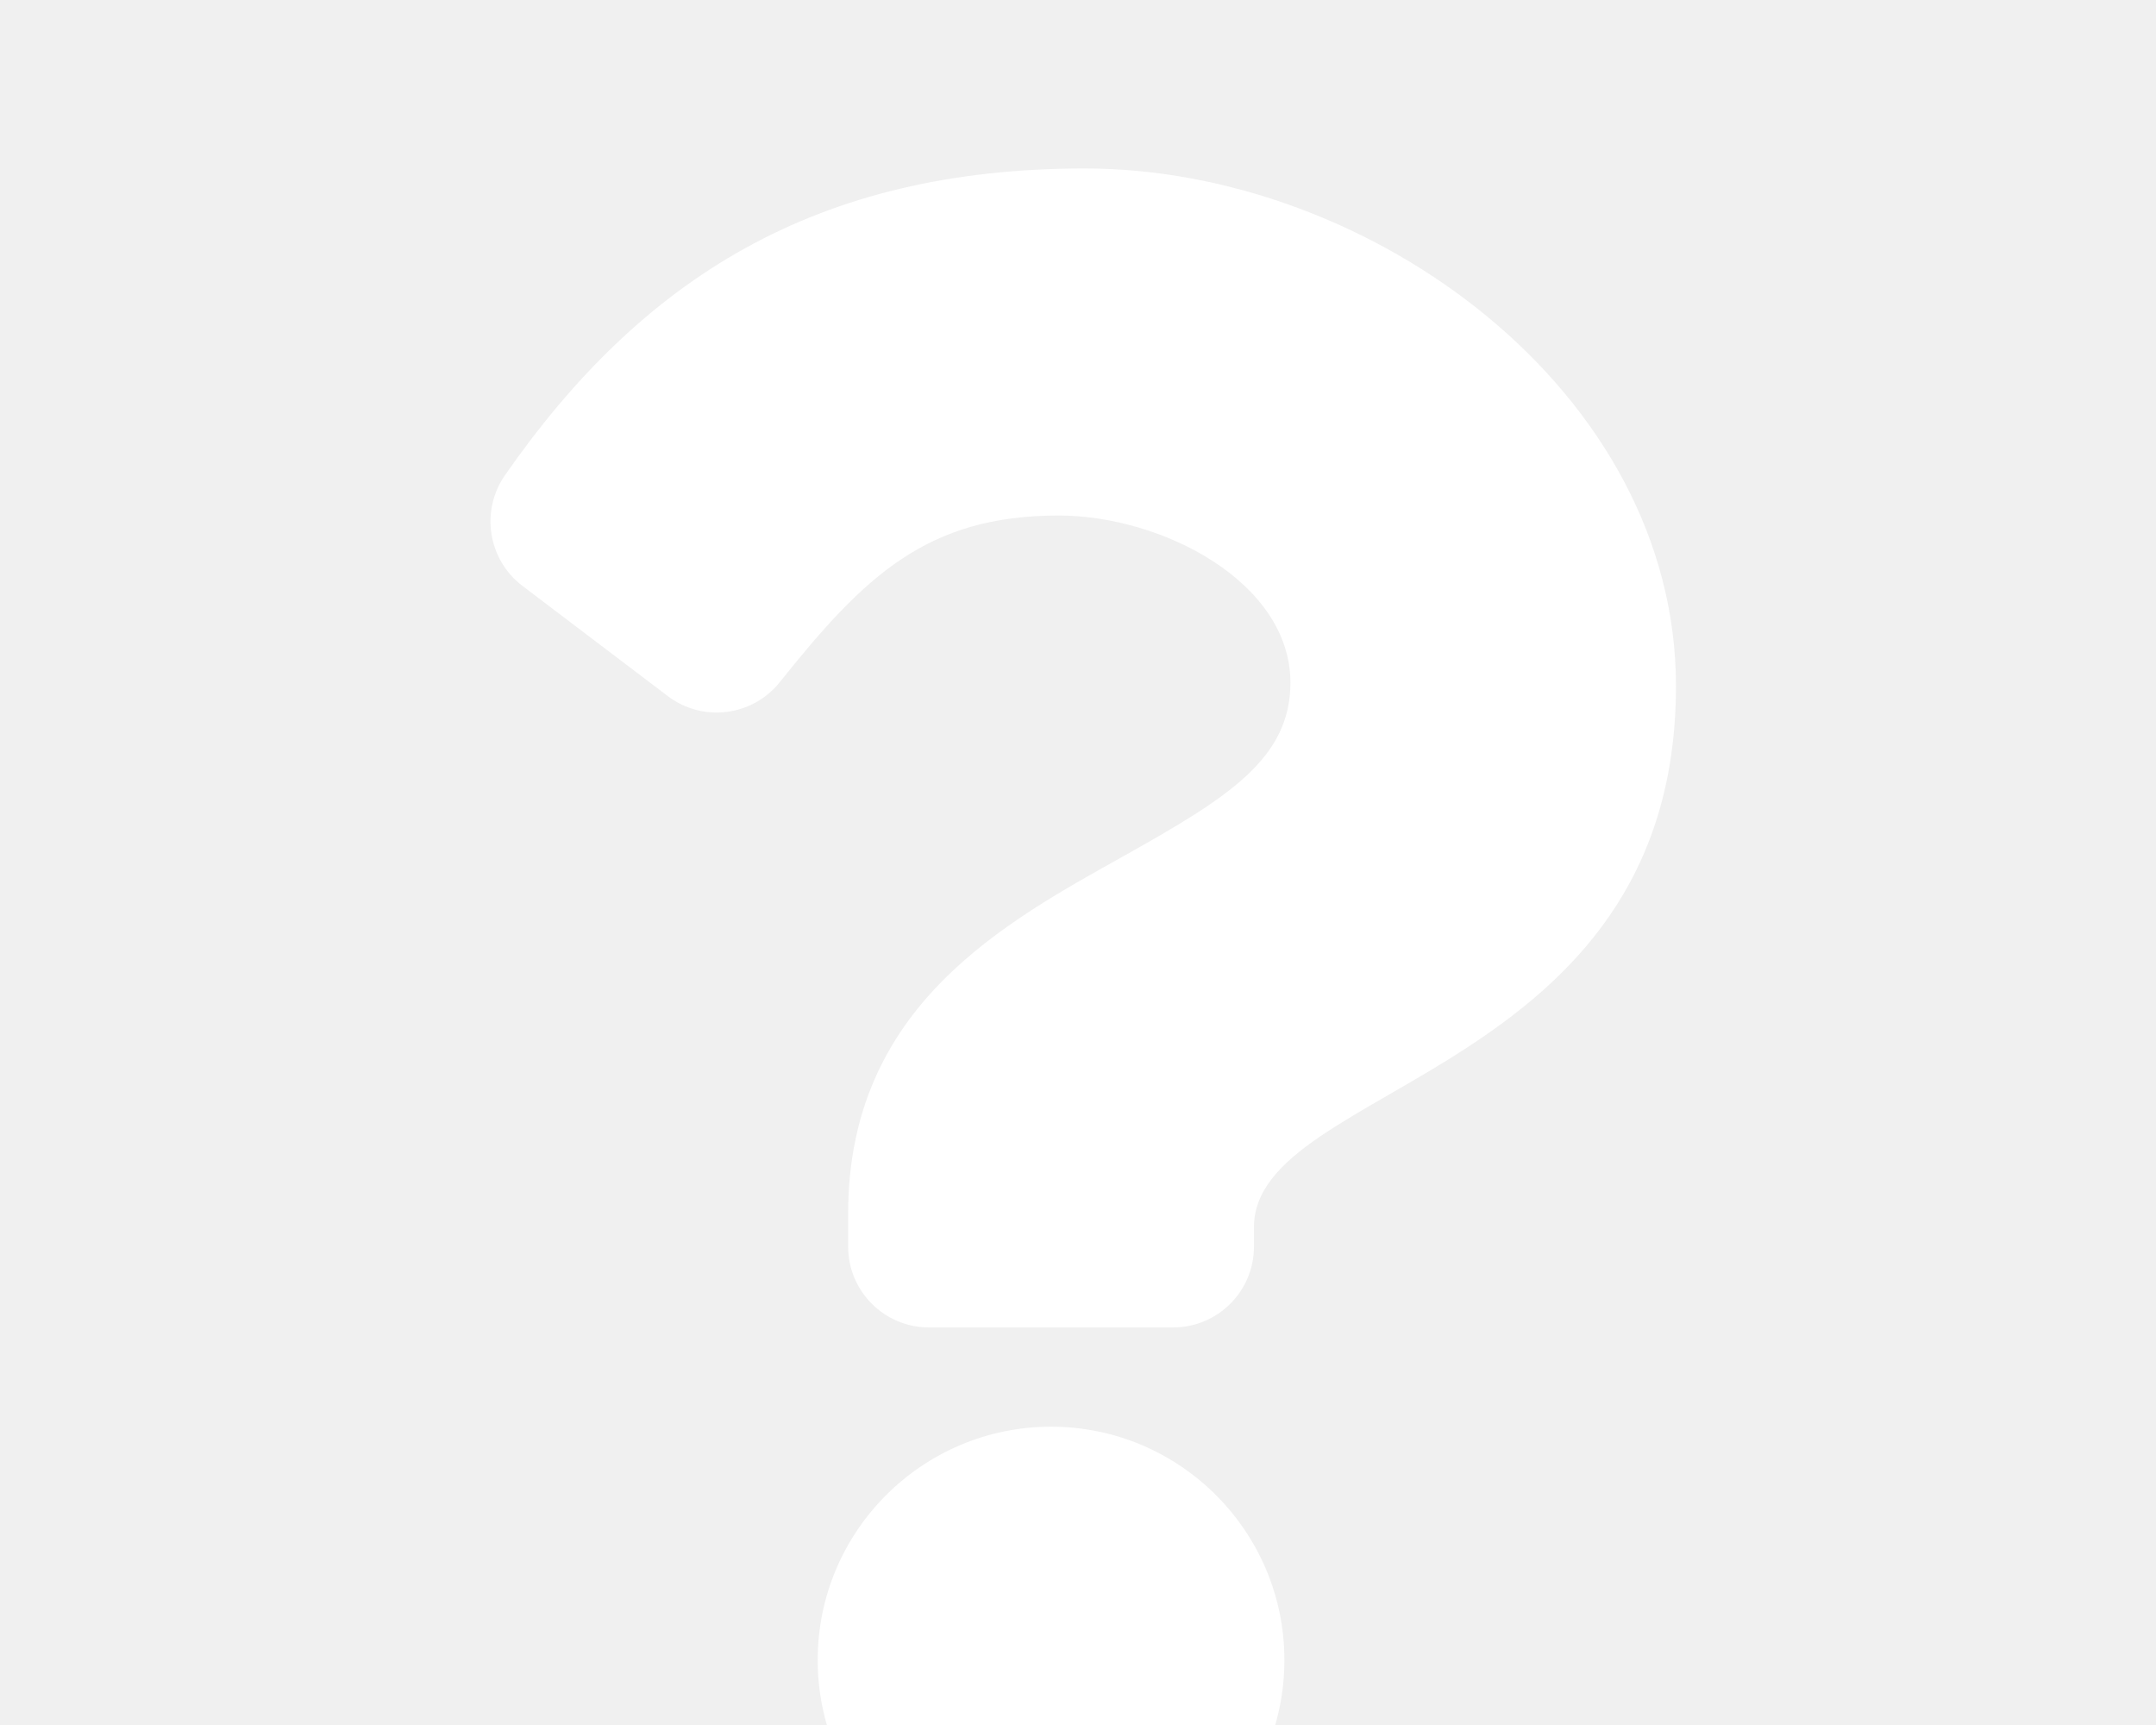
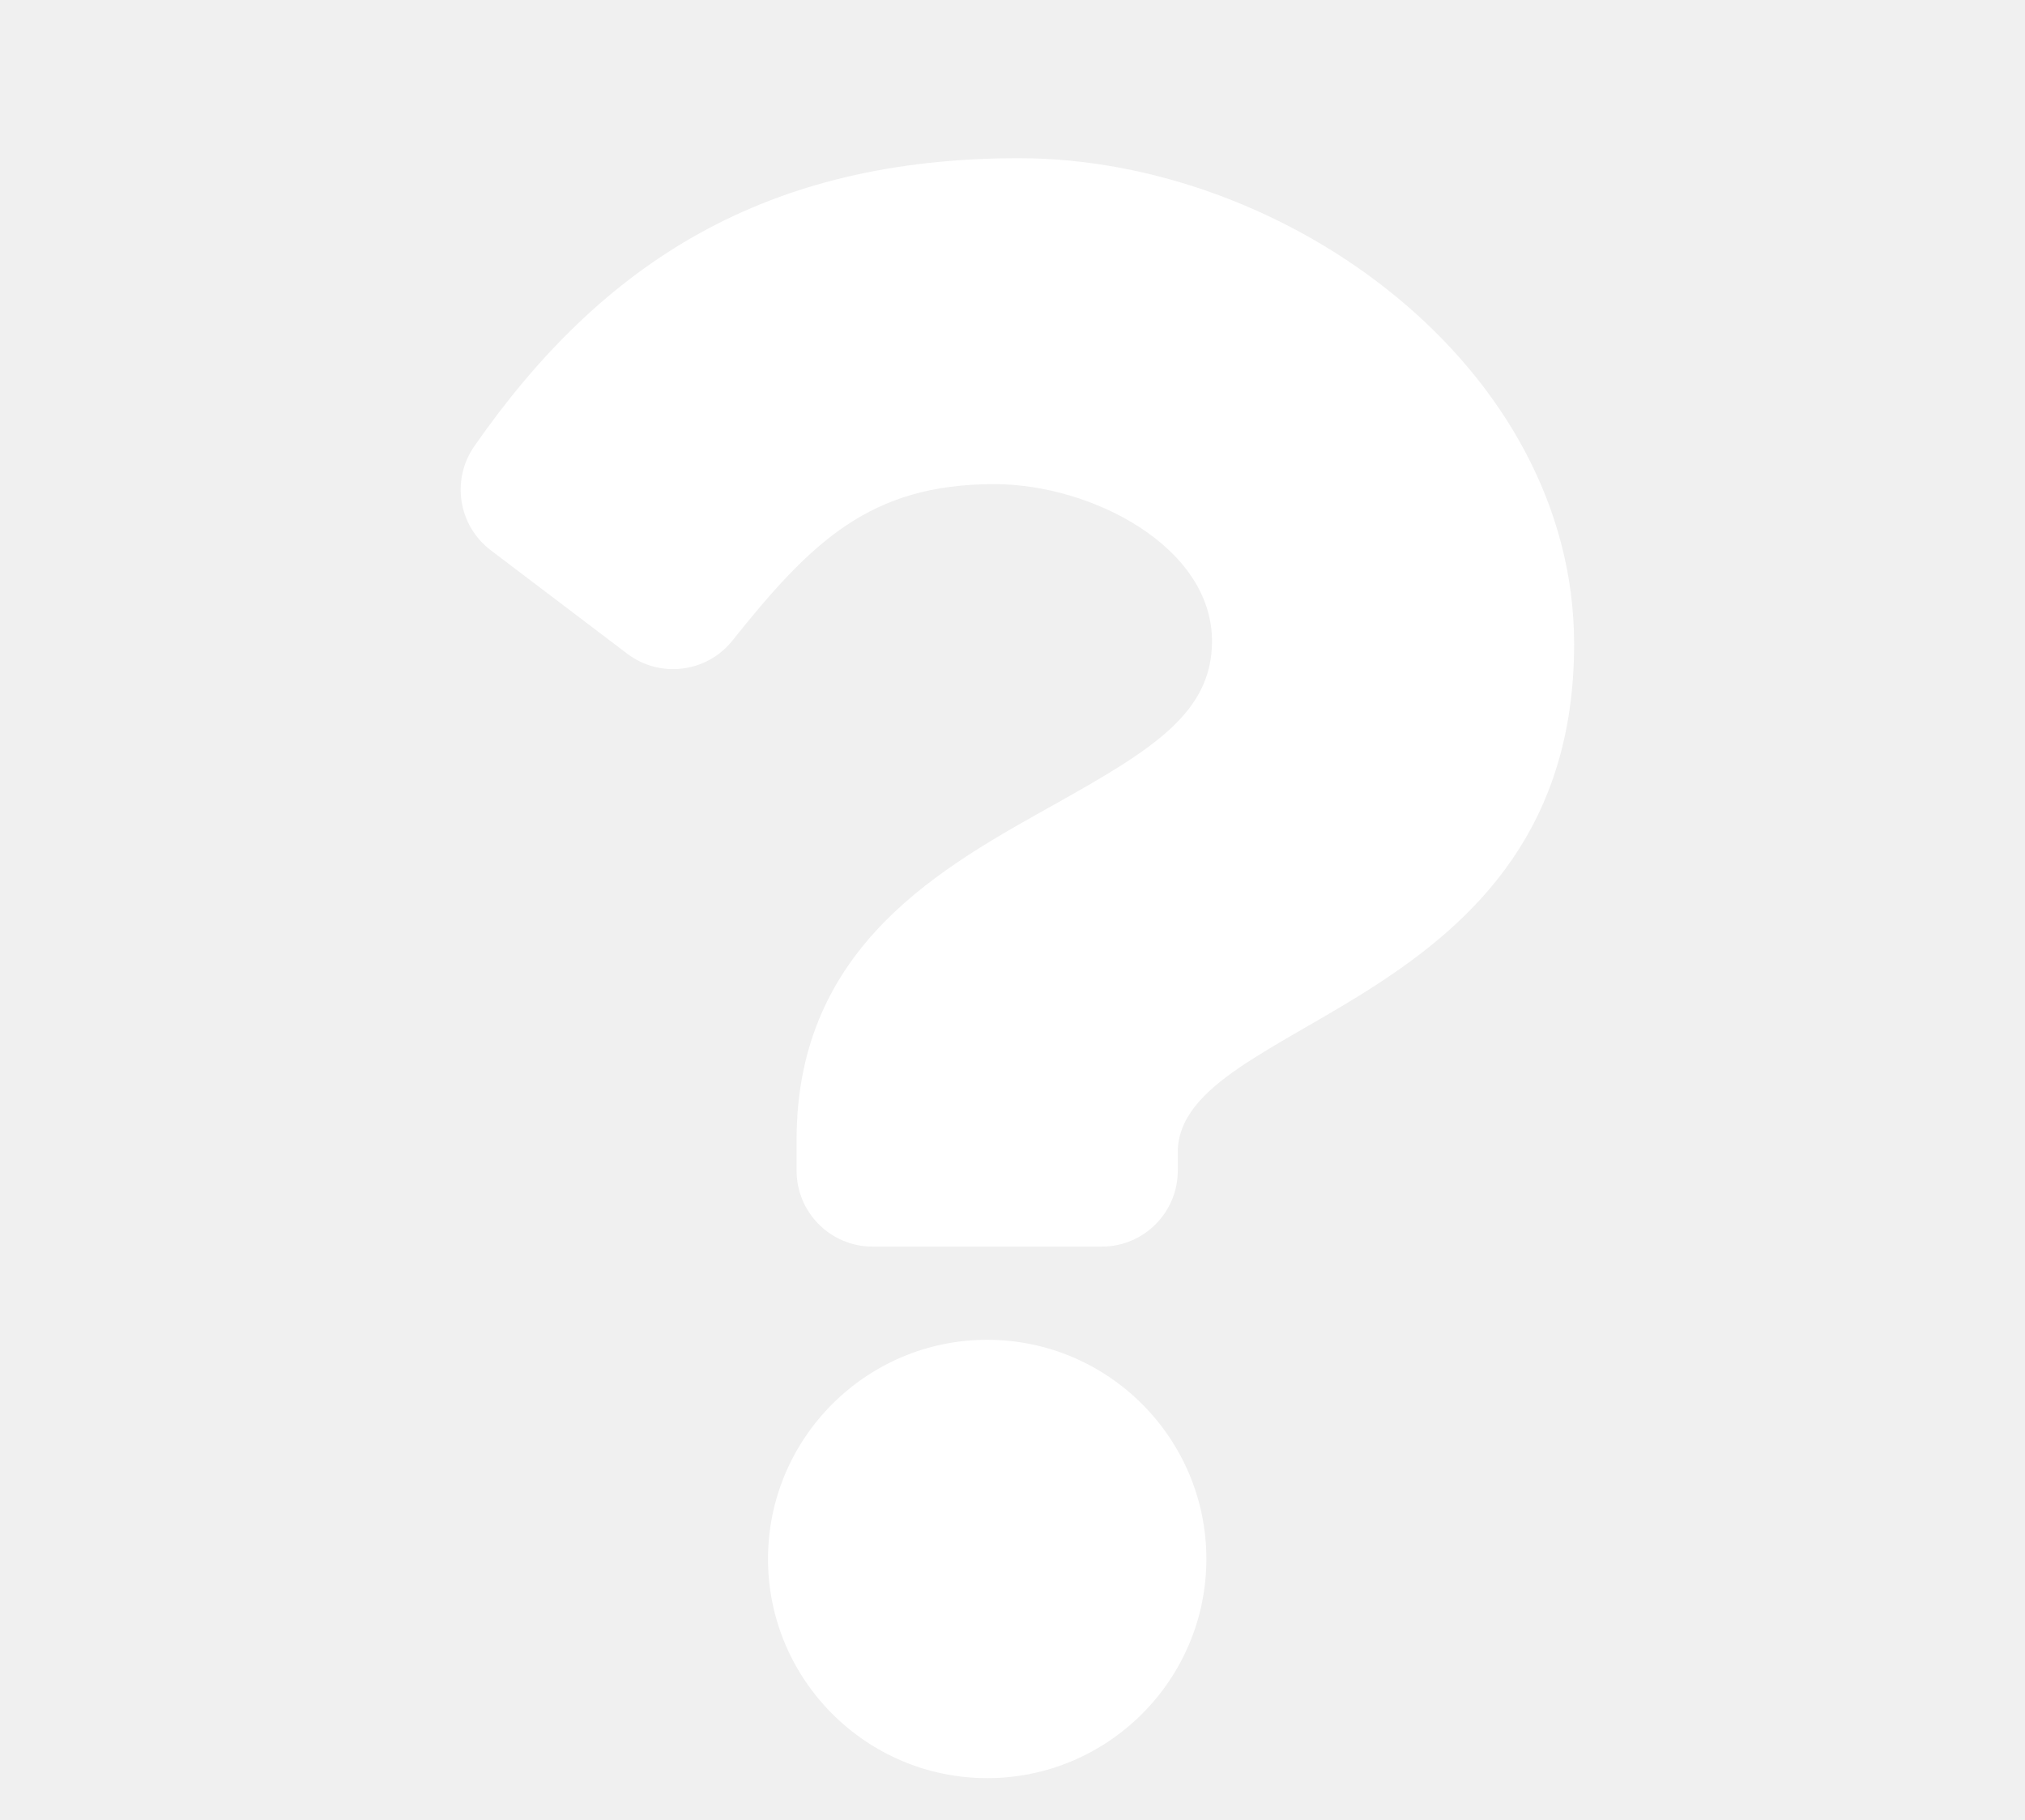
- <svg xmlns="http://www.w3.org/2000/svg" aria-hidden="true" focusable="false" data-prefix="fas" data-icon="question" class="svg-inline--fa fa-question fa-w-12" role="img" viewBox="-120 -50 640 512">
+ <svg xmlns="http://www.w3.org/2000/svg" aria-hidden="true" focusable="false" data-prefix="fas" data-icon="question" class="svg-inline--fa fa-question fa-w-12" role="img" viewBox="-120 -50 640 575">
  <path fill="#fff" d="M202.021 0C122.202 0 70.503 32.703 29.914 91.026c-7.363 10.58-5.093 25.086 5.178 32.874l43.138 32.709c10.373 7.865 25.132 6.026 33.253-4.148 25.049-31.381 43.63-49.449 82.757-49.449 30.764 0 68.816 19.799 68.816 49.631 0 22.552-18.617 34.134-48.993 51.164-35.423 19.86-82.299 44.576-82.299 106.405V320c0 13.255 10.745 24 24 24h72.471c13.255 0 24-10.745 24-24v-5.773c0-42.86 125.268-44.645 125.268-160.627C377.504 66.256 286.902 0 202.021 0zM192 373.459c-38.196 0-69.271 31.075-69.271 69.271 0 38.195 31.075 69.27 69.271 69.27s69.271-31.075 69.271-69.271-31.075-69.27-69.271-69.27z" />
</svg>
